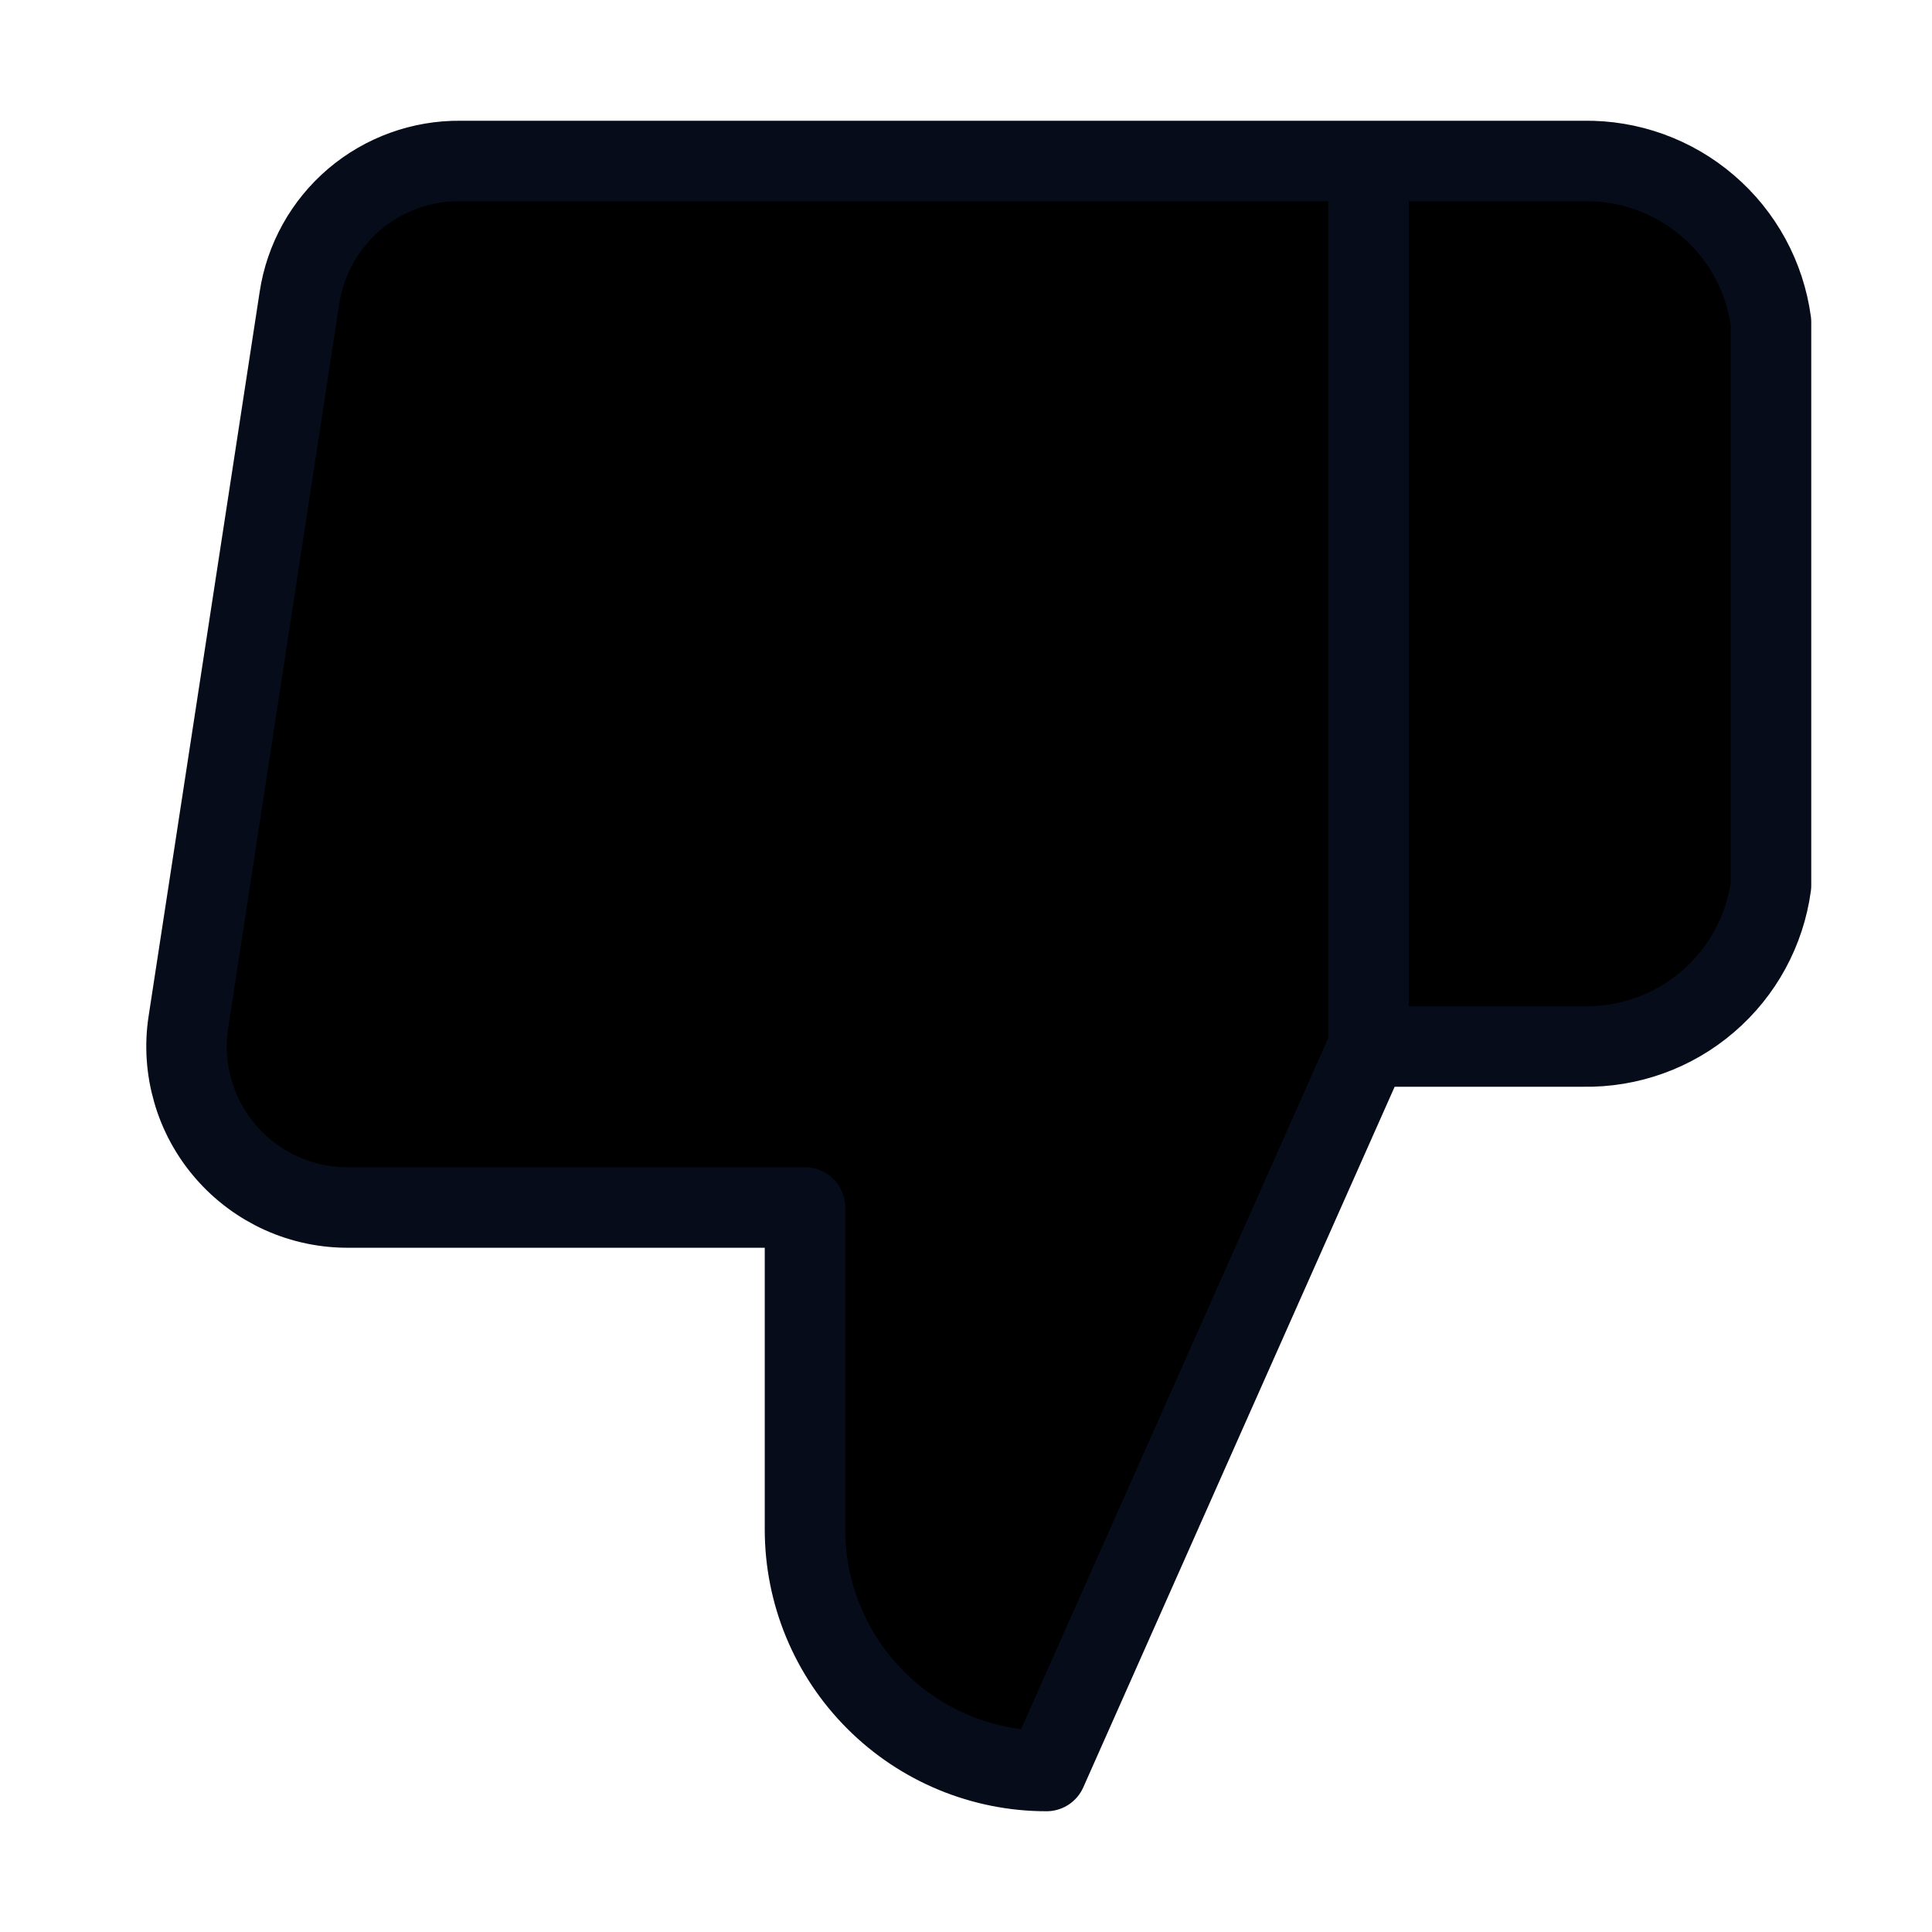
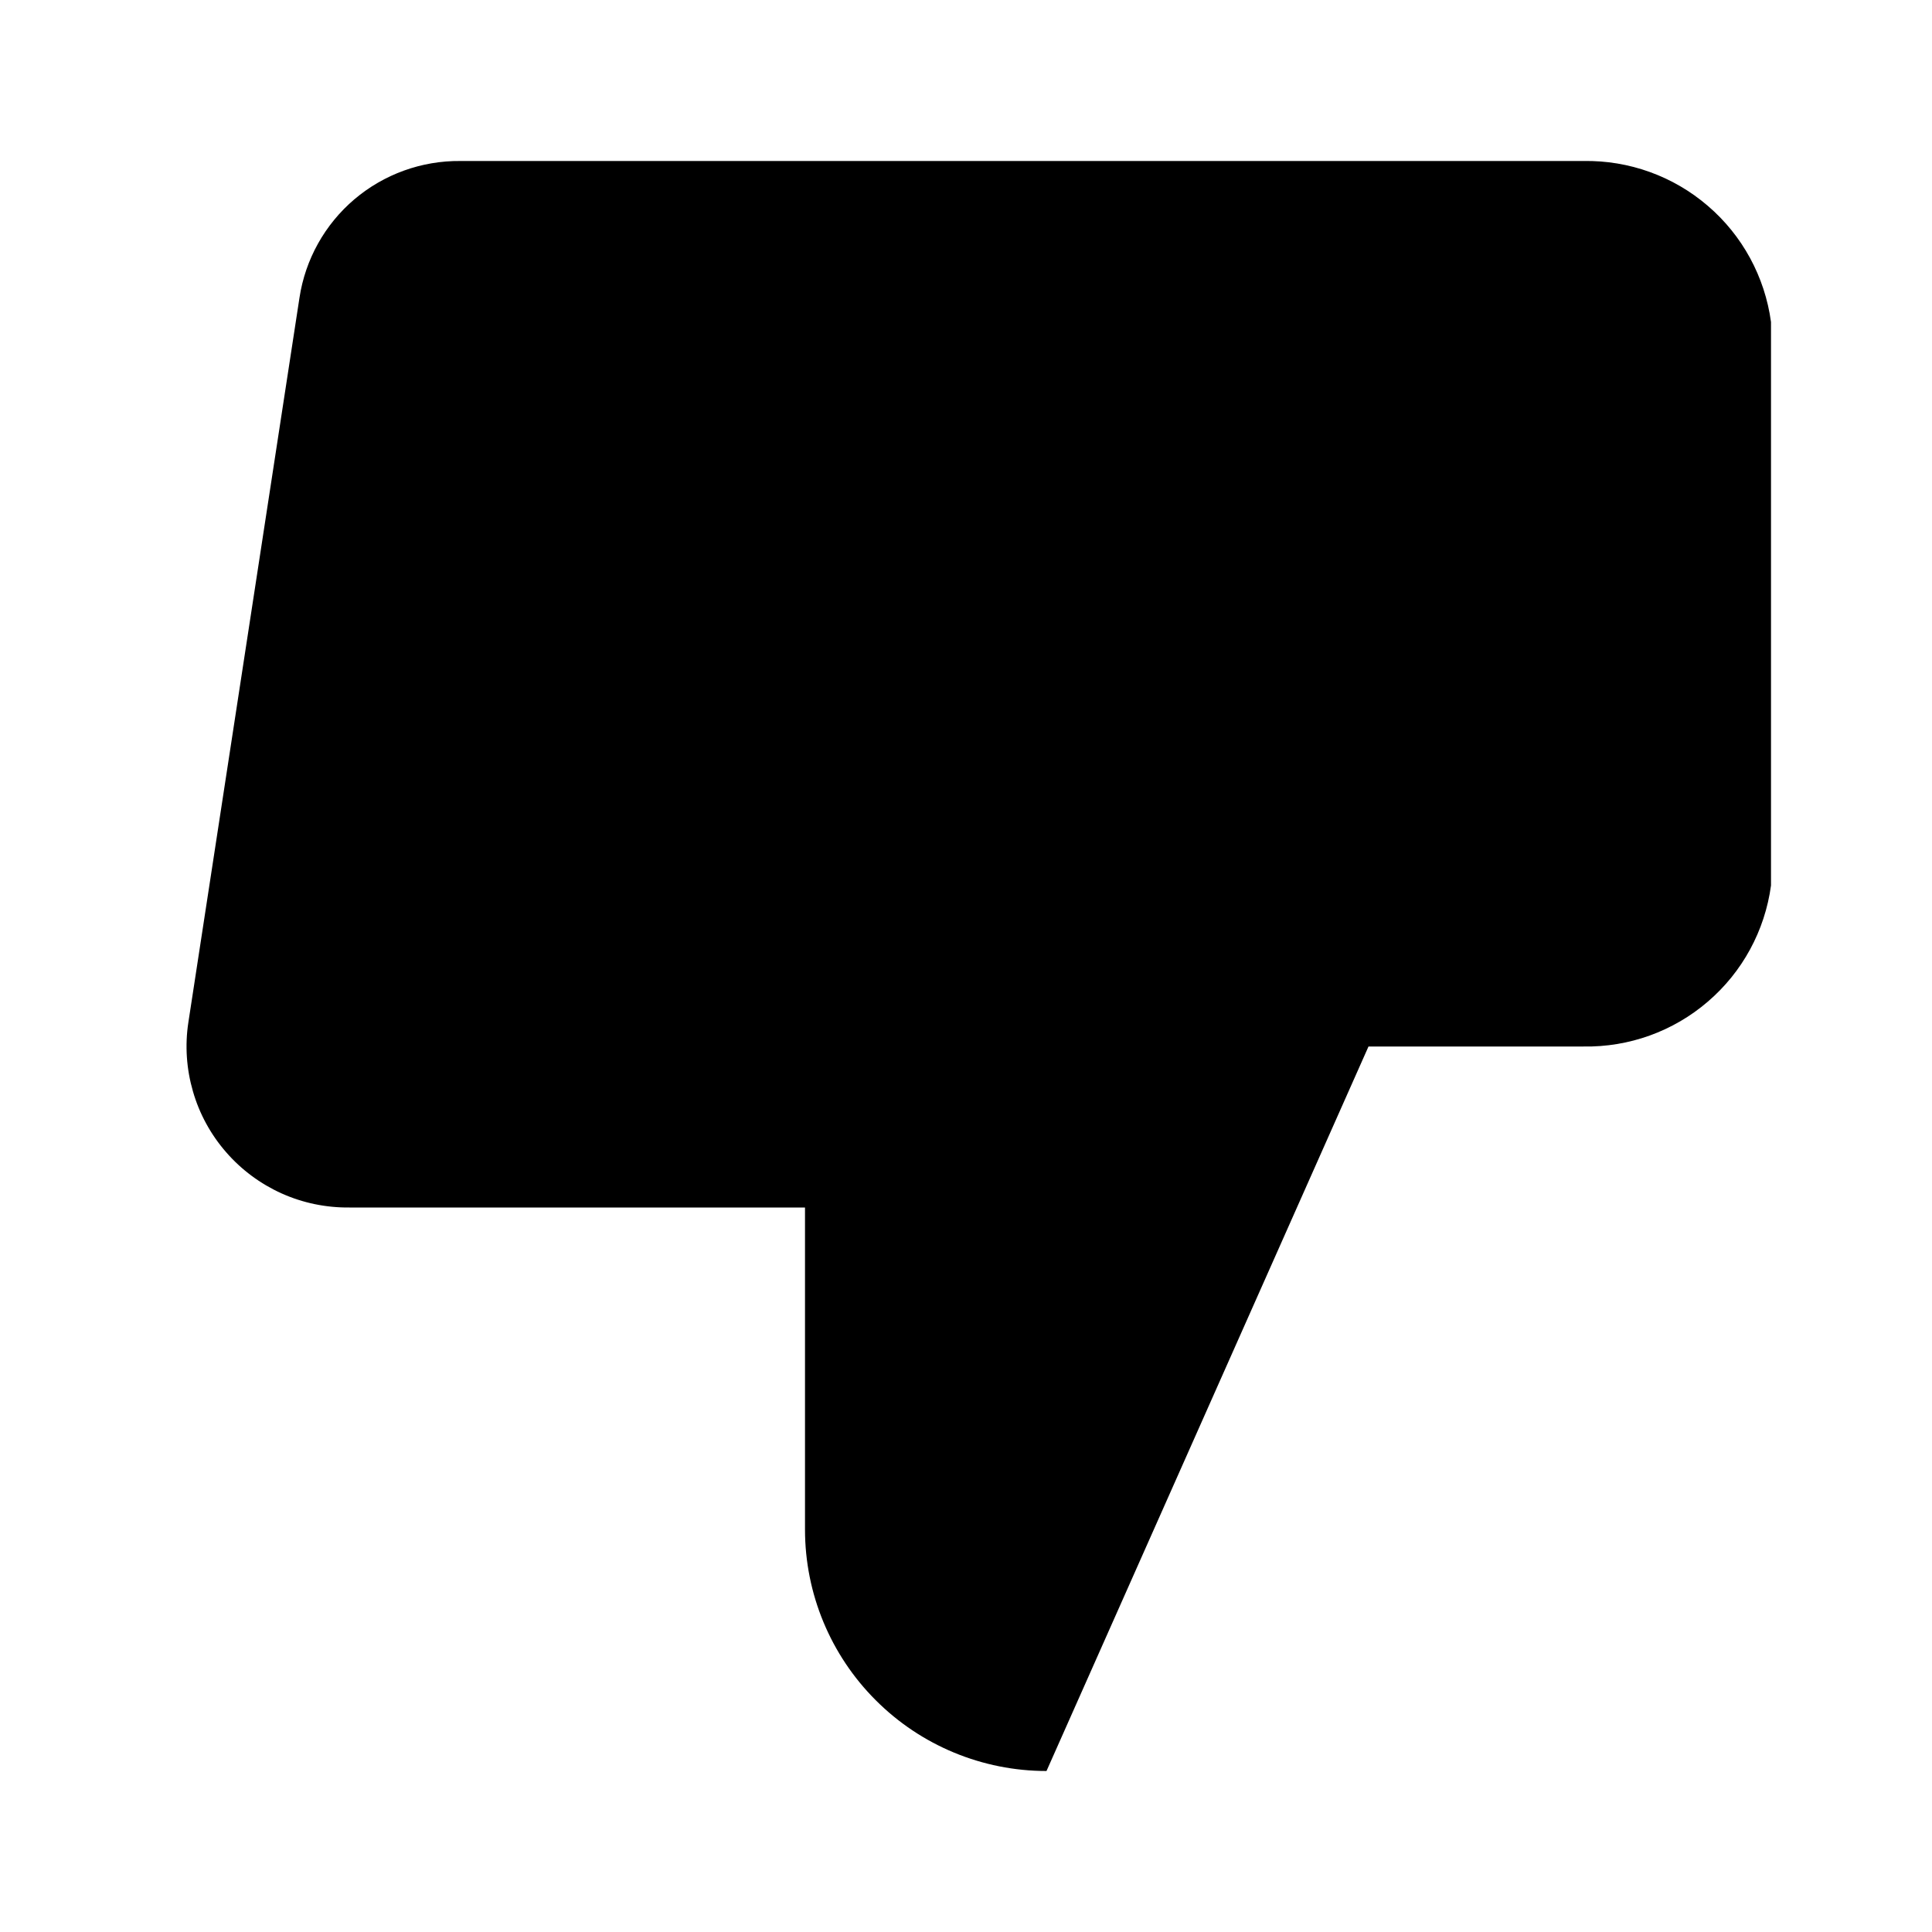
<svg xmlns="http://www.w3.org/2000/svg" width="24" height="24" viewBox="0 0 24 24">
-   <path d="M17 13L13 22C12.204 22 11.441 21.684 10.879 21.121C10.316 20.559 10 19.796 10 19V15H4.34C4.05 15.003 3.763 14.944 3.498 14.825C3.234 14.706 2.998 14.531 2.808 14.312C2.618 14.094 2.477 13.836 2.397 13.558C2.316 13.279 2.296 12.987 2.34 12.7L3.72 3.7C3.792 3.223 4.035 2.788 4.402 2.476C4.77 2.164 5.238 1.995 5.72 2H17M17 13V2M17 13H19.67C20.236 13.01 20.786 12.812 21.215 12.443C21.645 12.075 21.924 11.561 22 11V4C21.924 3.439 21.645 2.925 21.215 2.557C20.786 2.188 20.236 1.99 19.67 2H17" stroke="#060C1A" stroke-linecap="round" stroke-linejoin="round" />
+   <path d="M17 13L13 22C12.204 22 11.441 21.684 10.879 21.121C10.316 20.559 10 19.796 10 19V15H4.34C4.05 15.003 3.763 14.944 3.498 14.825C3.234 14.706 2.998 14.531 2.808 14.312C2.618 14.094 2.477 13.836 2.397 13.558C2.316 13.279 2.296 12.987 2.34 12.7L3.72 3.7C3.792 3.223 4.035 2.788 4.402 2.476C4.77 2.164 5.238 1.995 5.72 2H17M17 13V2M17 13H19.67C20.236 13.01 20.786 12.812 21.215 12.443C21.645 12.075 21.924 11.561 22 11V4C21.924 3.439 21.645 2.925 21.215 2.557C20.786 2.188 20.236 1.99 19.67 2H17" stroke-linecap="round" stroke-linejoin="round" />
</svg>
